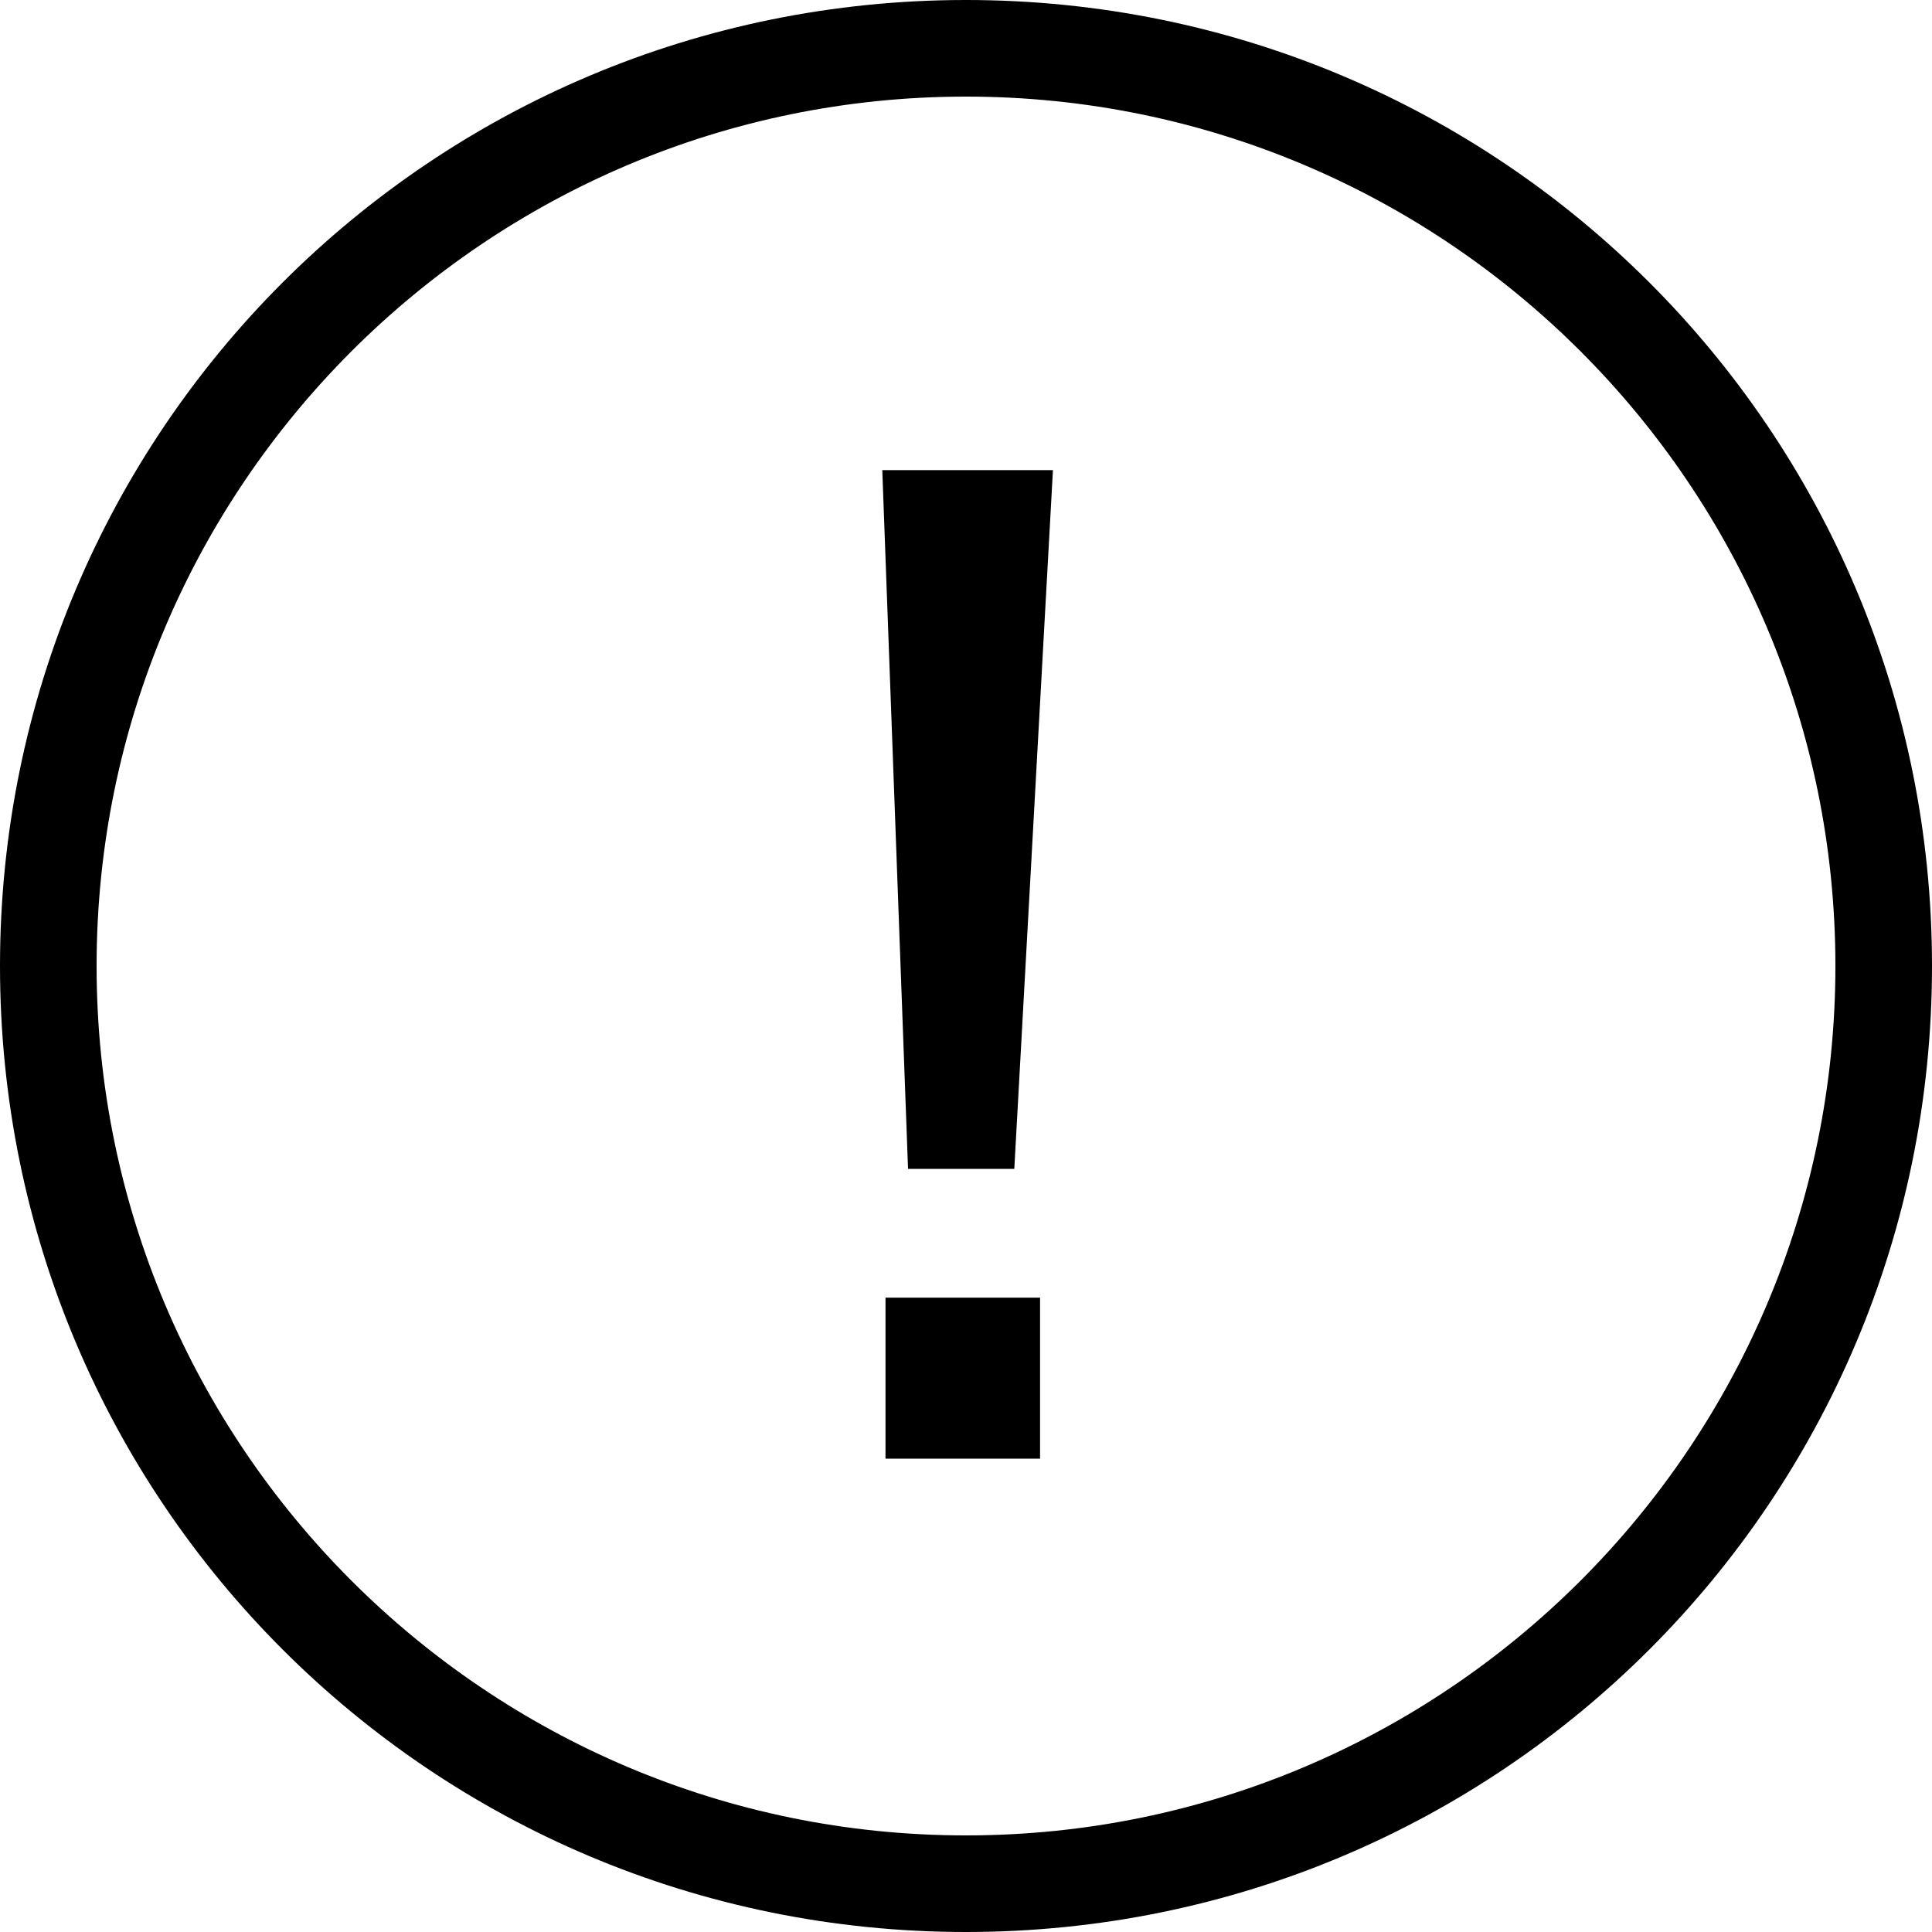
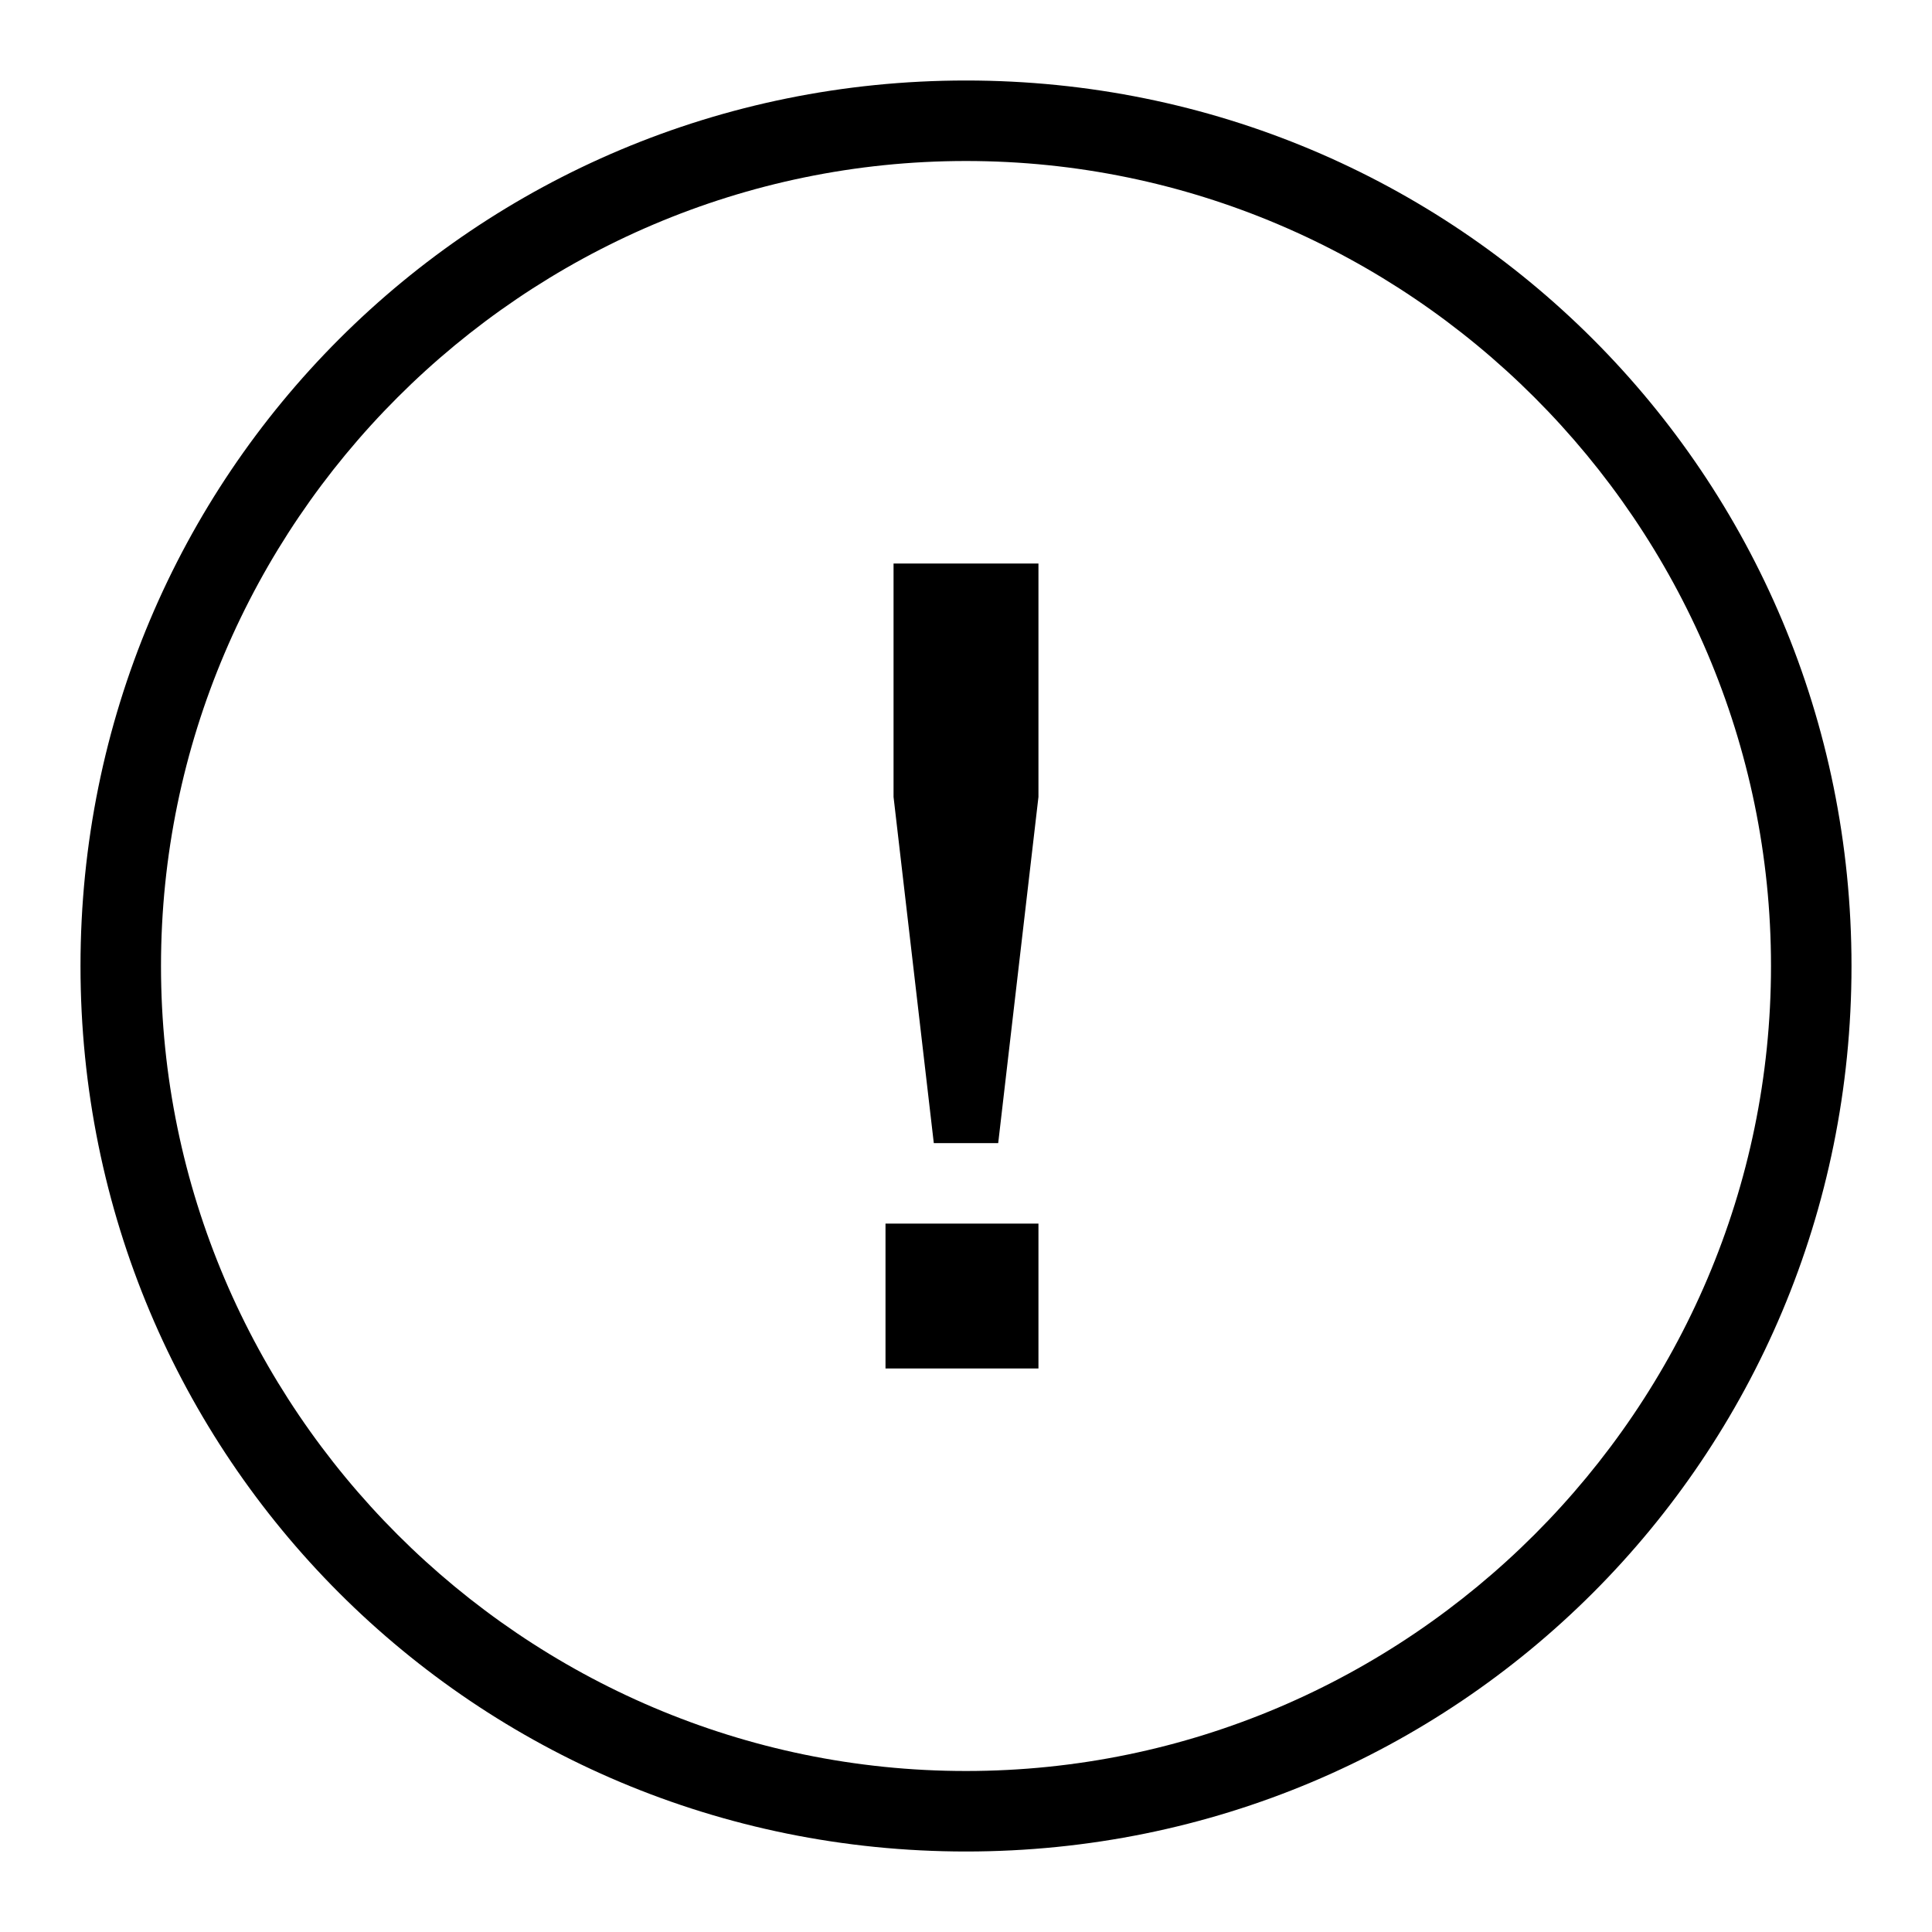
- <svg xmlns="http://www.w3.org/2000/svg" version="1.1" id="Ebene_2" x="0px" y="0px" viewBox="0 0 60 60" style="enable-background:new 0 0 60 60;" xml:space="preserve">
-   <g>
-     <path d="M30,0C13.4,0,0,13.4,0,30s13.4,30,30,30s30-13.4,30-30S46.6,0,30,0z M30,57C15.1,57,3,44.9,3,30S15.1,3,30,3s27,12.1,27,27   S44.9,57,30,57z" />
-     <rect x="27.5" y="40.3" width="4.8" height="5" />
-     <polygon points="28.2,36.3 31.5,36.3 32.7,14.6 27.4,14.6  " />
+ <svg xmlns="http://www.w3.org/2000/svg" viewBox="0 0 24 24">
+   <style />
+   <g id="Icons">
+     <path d="M12 23C5.9 23 1 18.1 1 12S5.9 1 12 1s11 4.9 11 11-4.9 11-11 11zm0-21C6.5 2 2 6.5 2 12s4.5 10 10 10 10-4.5 10-10S17.5 2 12 2z" />
+     <path d="M12.9 15.3V17H11v-1.8h1.9zm0-8.3v2.9l-.5 4.3h-.8l-.5-4.3V7h1.8z" />
  </g>
</svg>
